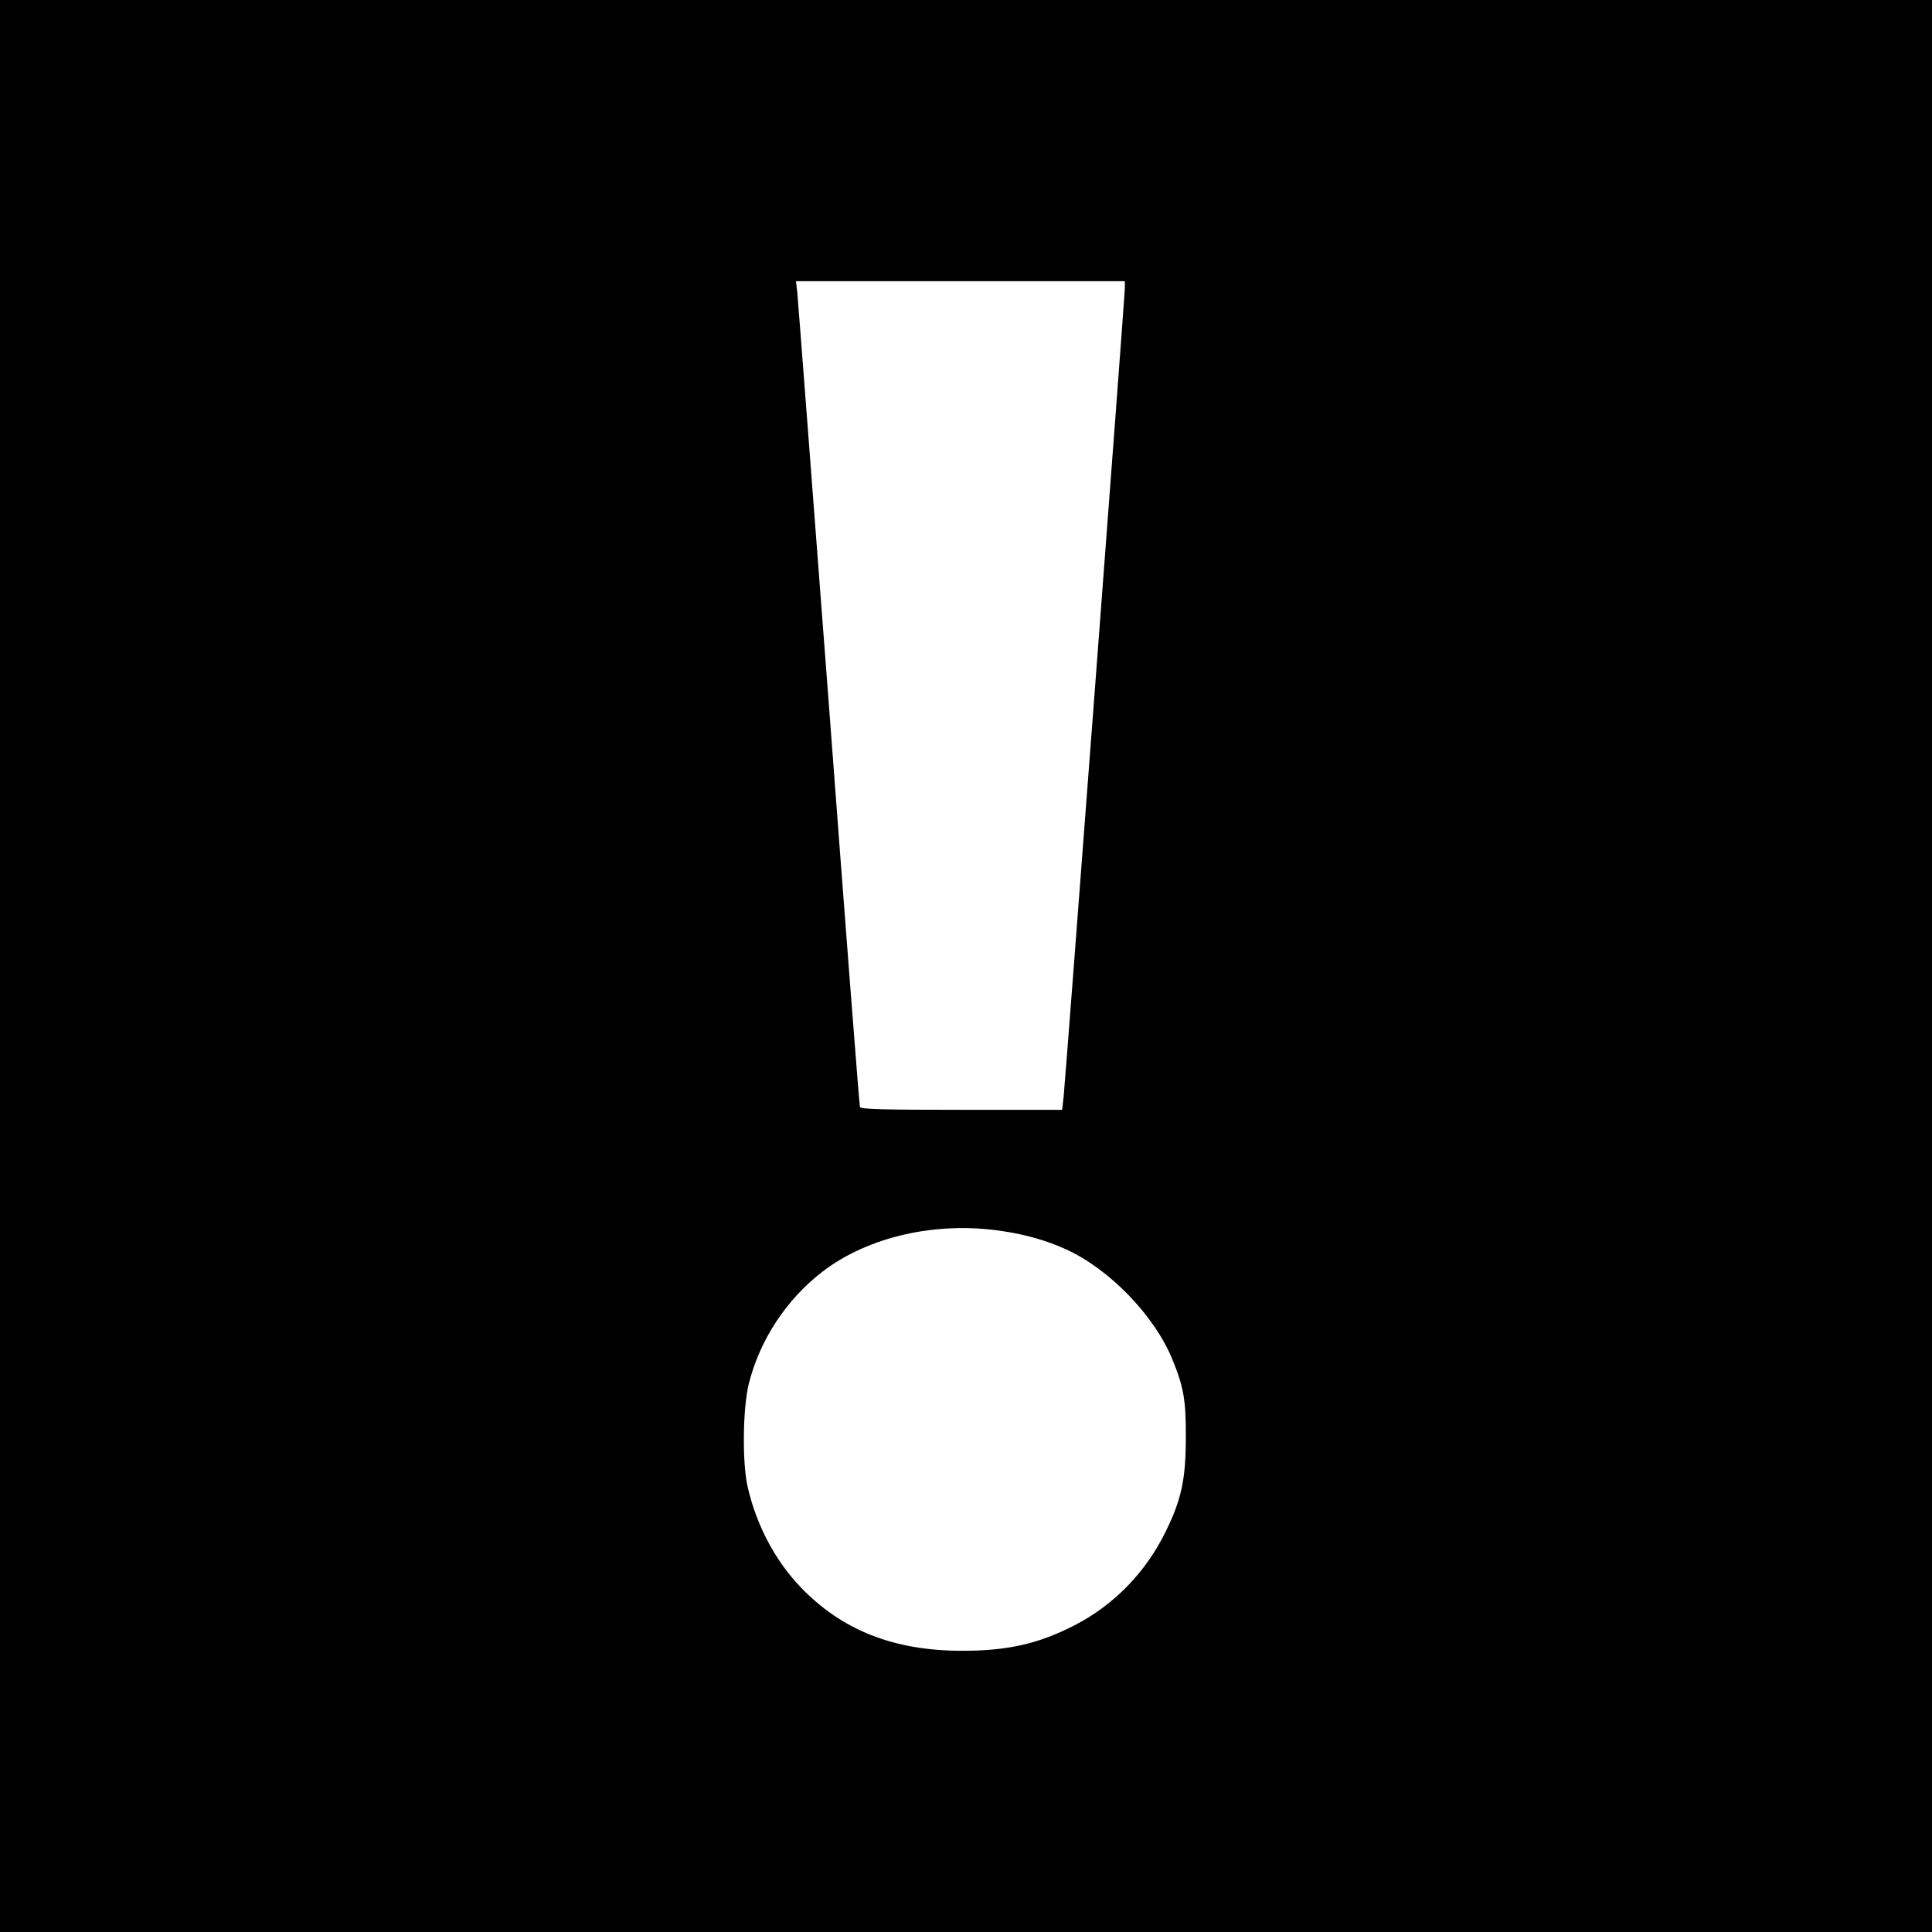
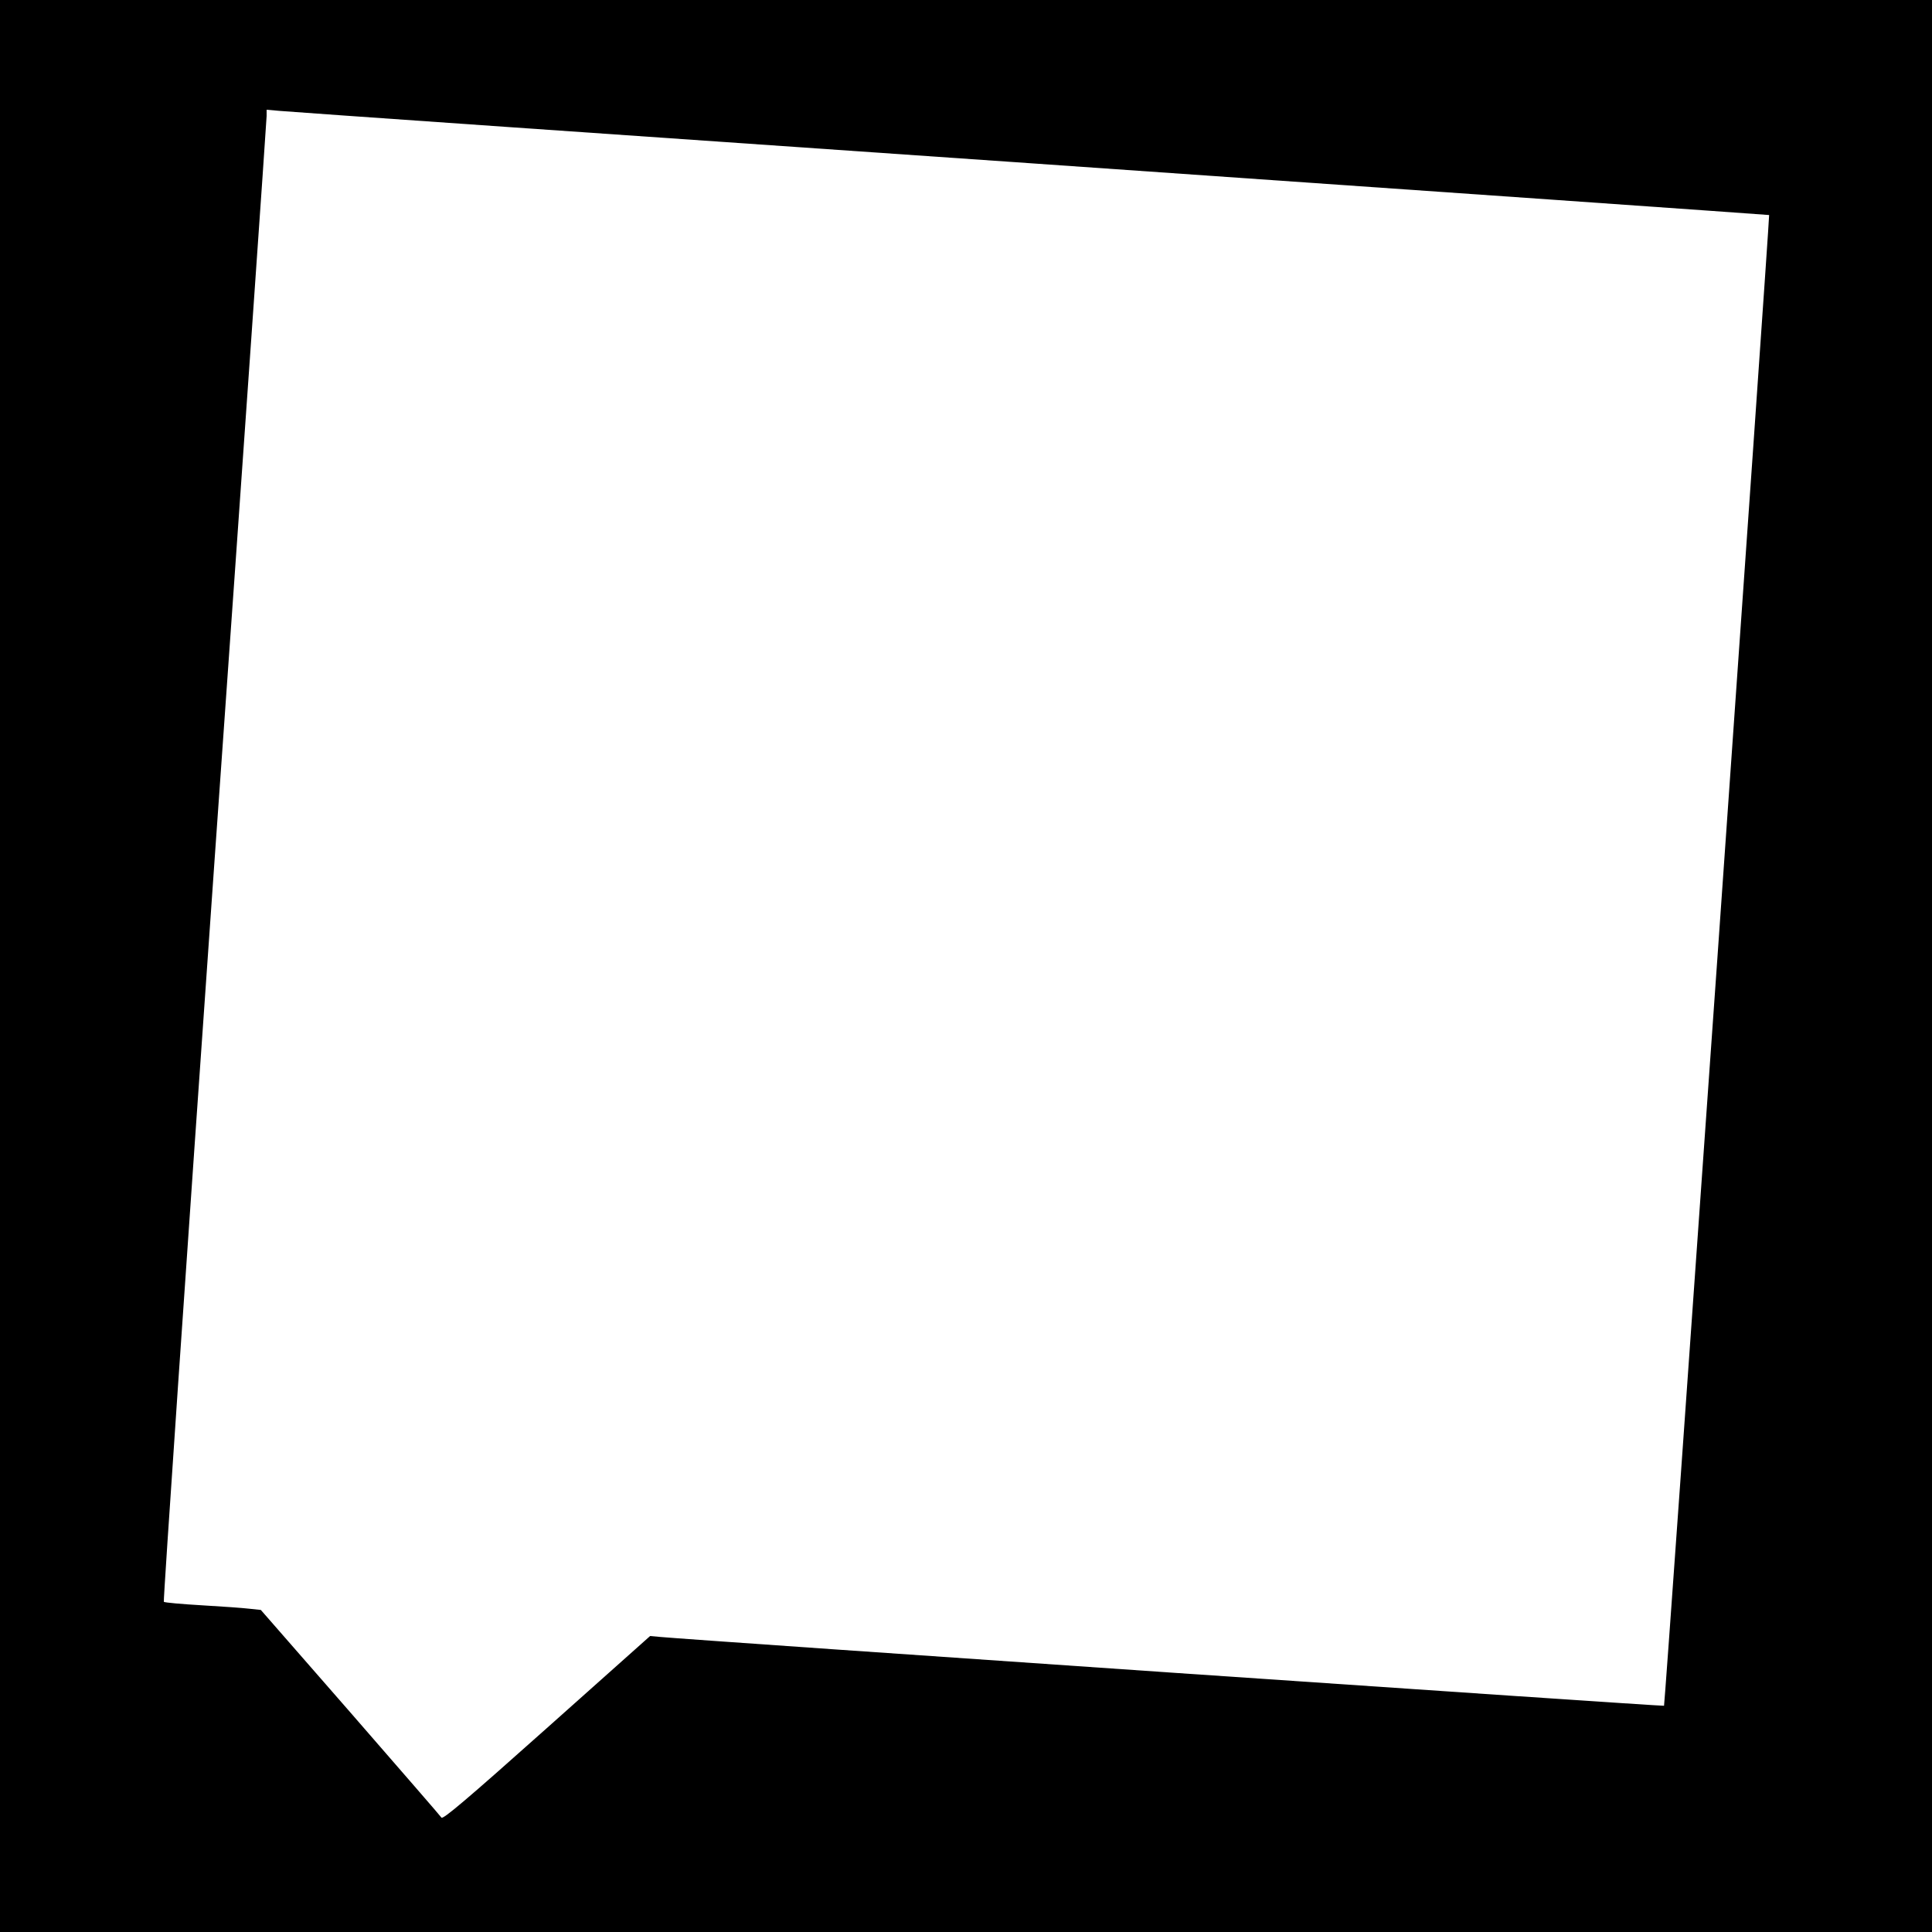
- <svg xmlns="http://www.w3.org/2000/svg" version="1.0" width="900pt" height="900pt" viewBox="0 0 900 900" preserveAspectRatio="xMidYMid meet">
-   <g transform="translate(0,900) scale(0.1,-0.1)" fill="#000000" stroke="none">
-     <path d="M0 4500 l0 -4500 4500 0 4500 0 0 4500 0 4500 -4500 0 -4500 0 0 -4500z m5240 3157 c0 -34 -274 -3650 -285 -3764 l-7 -63 -469 0 c-367 0 -470 3 -473 13 -3 6 -68 851 -145 1877 -78 1026 -144 1889 -147 1918 l-6 52 766 0 766 0 0 -33z m-570 -4392 c108 -16 207 -44 296 -85 200 -90 410 -307 493 -507 55 -133 66 -194 65 -368 0 -195 -20 -290 -94 -440 -92 -188 -238 -339 -420 -434 -170 -88 -313 -121 -528 -121 -319 0 -561 96 -754 298 -118 124 -204 287 -245 465 -26 113 -23 366 5 480 51 205 175 393 342 522 214 165 533 237 840 190z" />
+ <svg xmlns="http://www.w3.org/2000/svg" version="1.0" width="1000pt" height="1000pt" viewBox="0 0 1000 1000" preserveAspectRatio="xMidYMid meet">
+   <g transform="translate(0,1000) scale(0.1,-0.1)" fill="#000000" stroke="none">
+     <path d="M0 5000 l0 -5000 5000 0 5000 0 0 5000 0 5000 -5000 0 -5000 0 0 -5000z m5334 4155 c2101 -146 3821 -267 3823 -268 4 -4 -539 -7711 -544 -7716 -3 -4 -5010 339 -5193 356 l-55 5 -535 -477 c-417 -372 -537 -473 -545 -463 -5 8 -218 253 -472 545 l-463 530 -57 6 c-32 4 -143 12 -248 18 -104 6 -193 14 -197 18 -4 3 114 1727 262 3831 149 2104 270 3840 270 3859 l0 33 68 -6 c37 -4 1786 -126 3886 -271z" />
  </g>
</svg>
